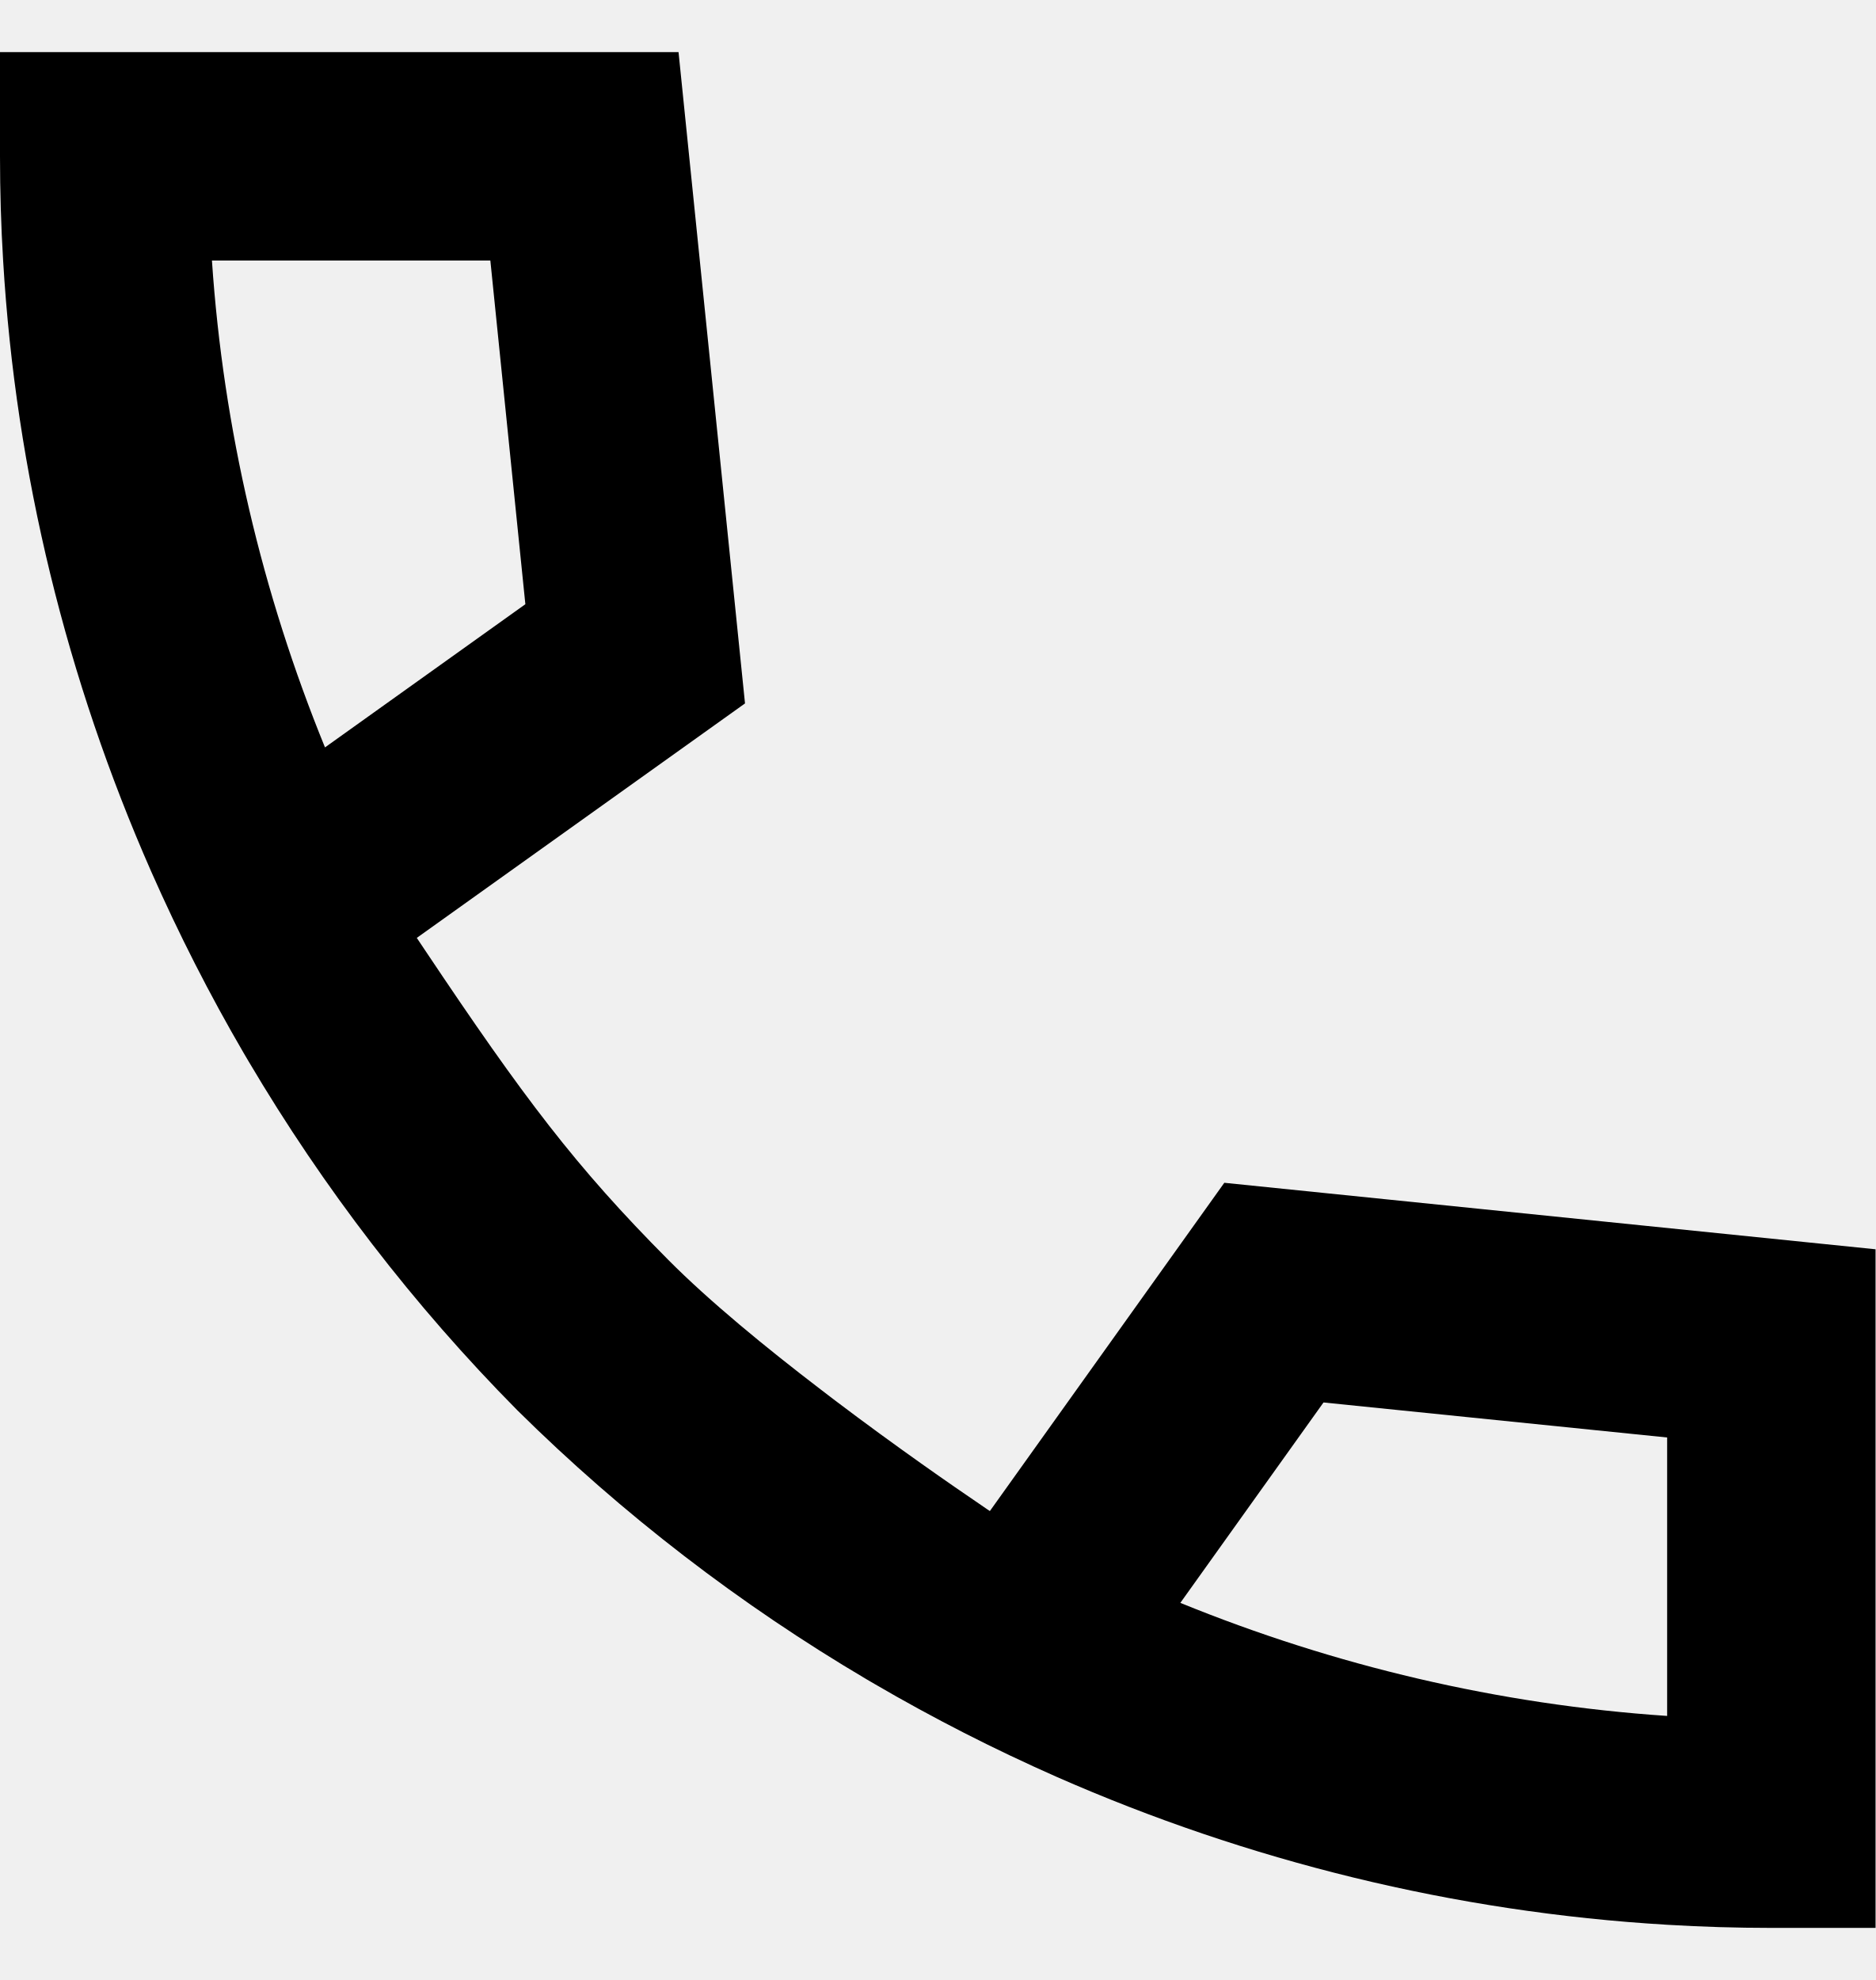
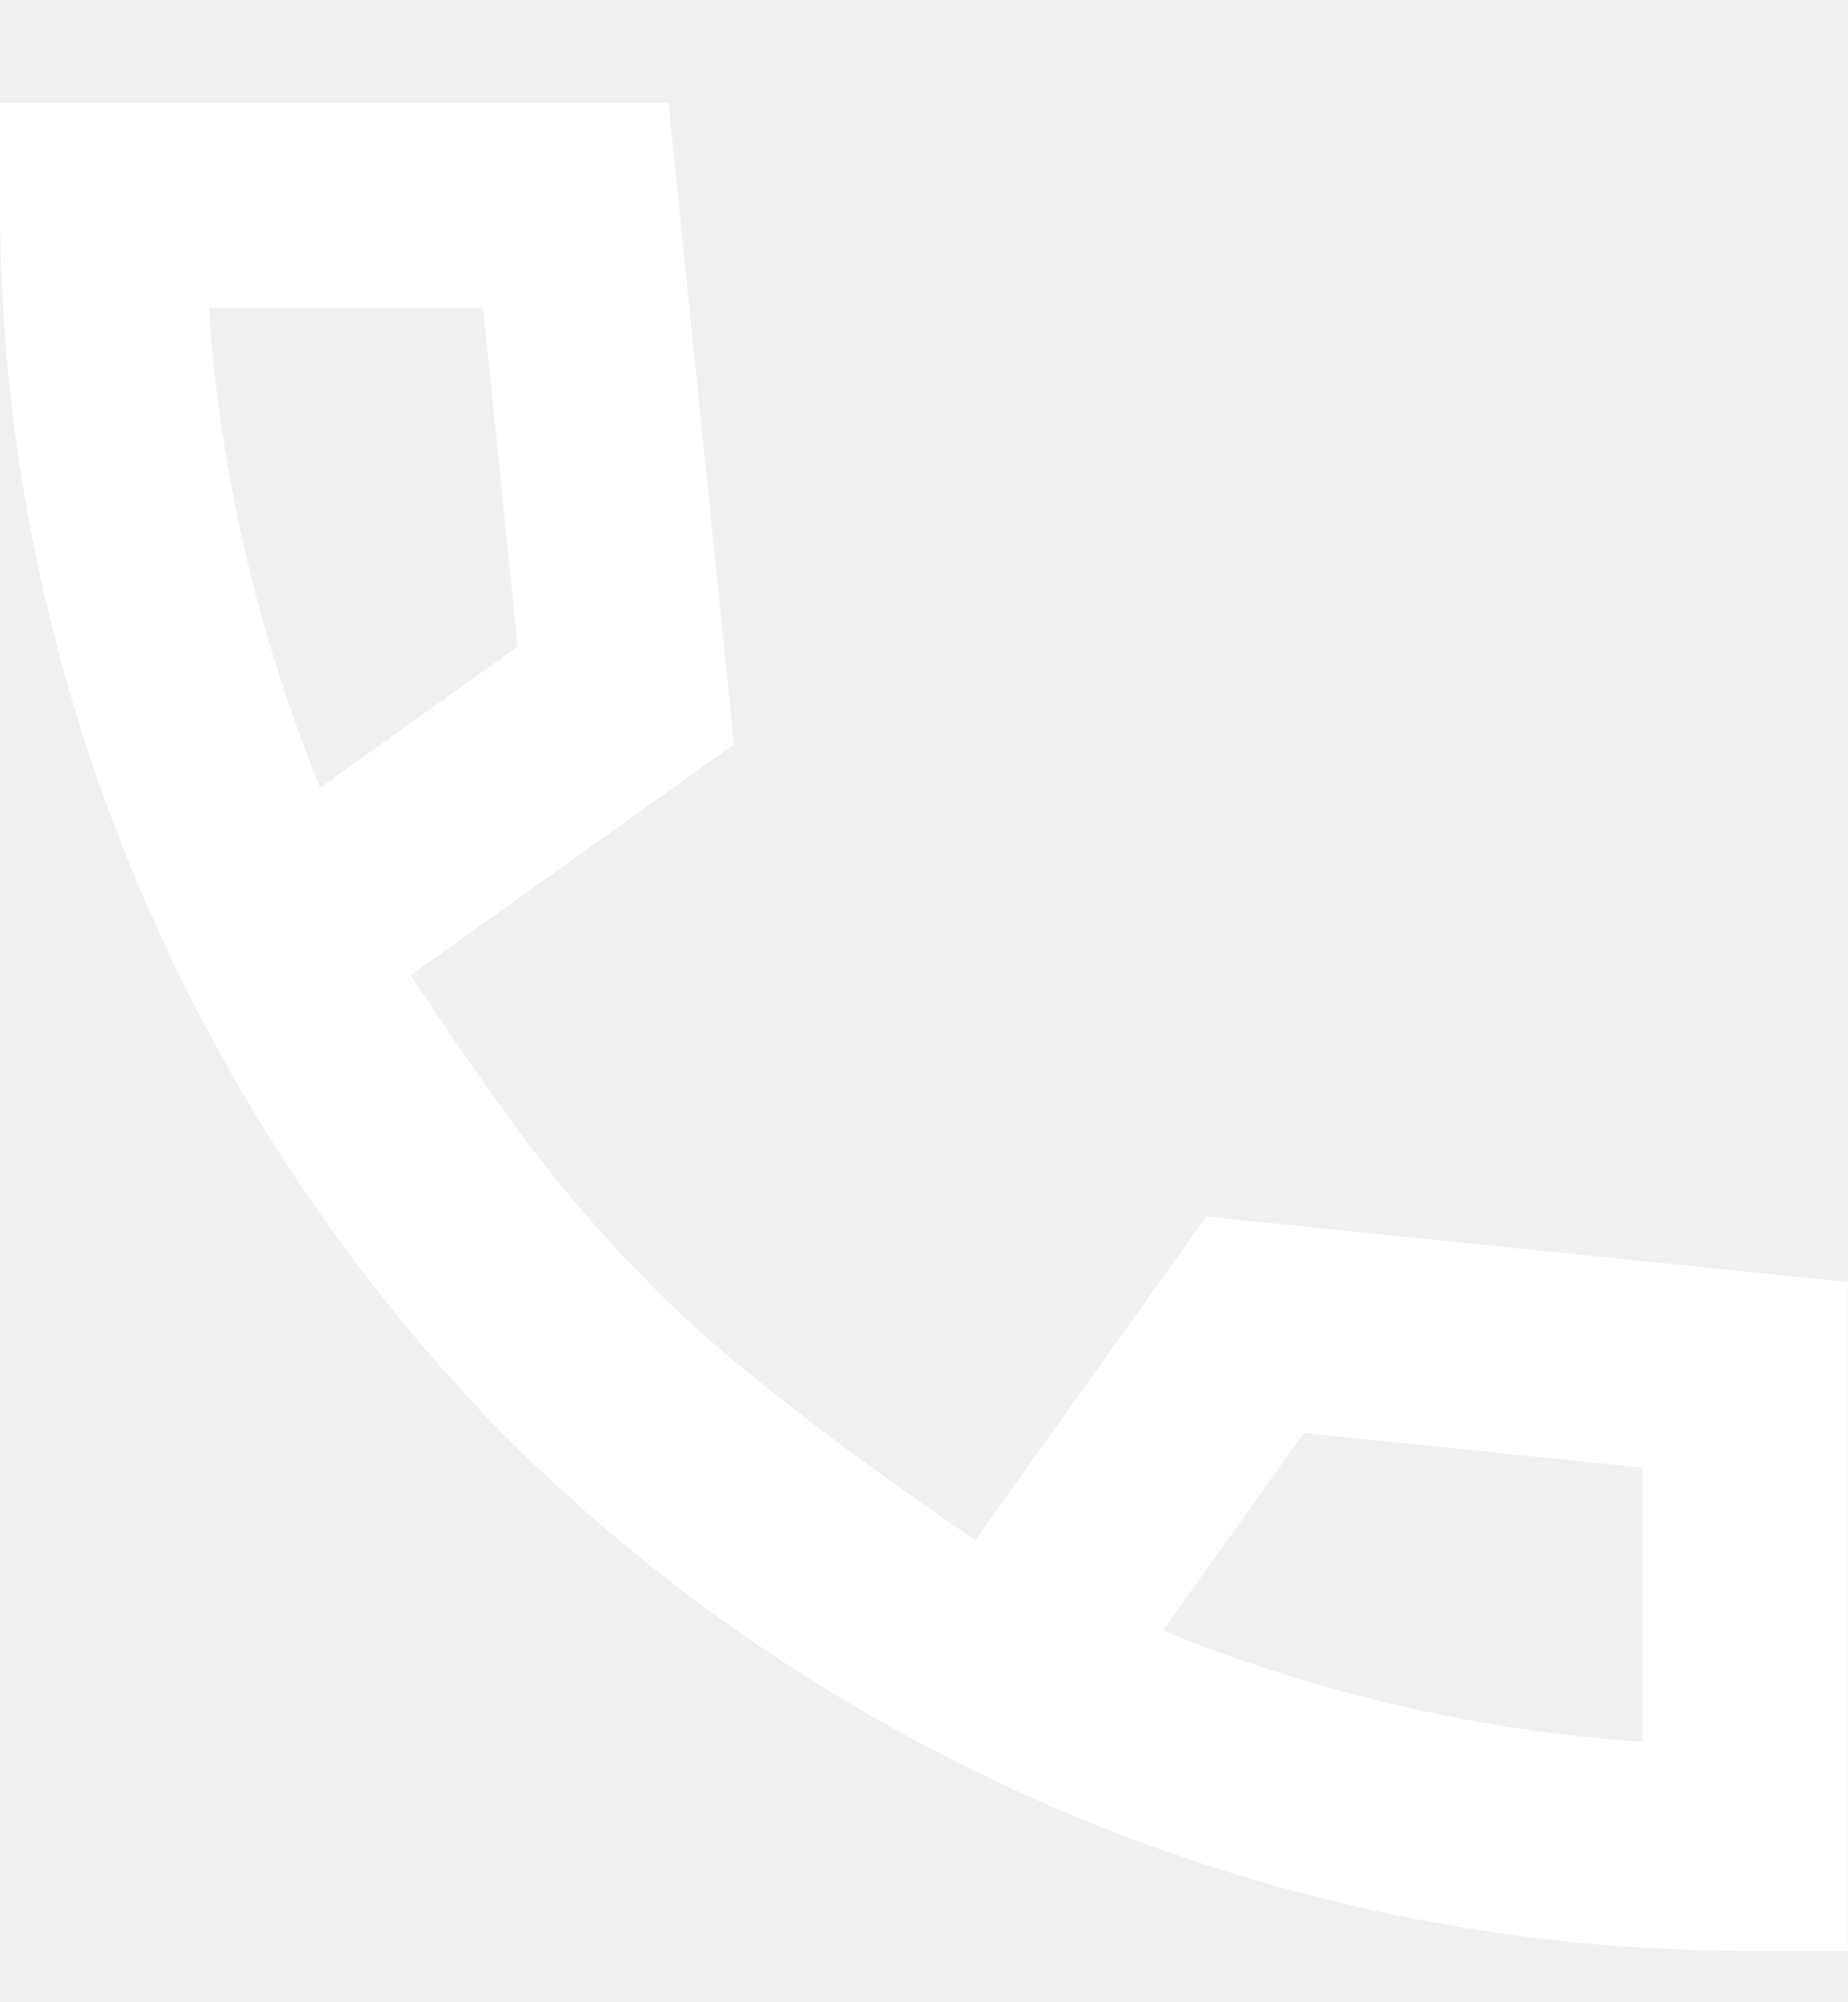
- <svg xmlns="http://www.w3.org/2000/svg" width="18" height="19" viewBox="0 0 18 19" fill="none">
-   <path fill-rule="evenodd" clip-rule="evenodd" d="M0 0.5V1.5C0 1.835 0.01 2.168 0.03 2.5C0.151 4.541 0.642 6.525 1.451 8.363C1.715 8.961 2.011 9.543 2.34 10.107C2.356 10.133 2.371 10.159 2.386 10.185C3.104 11.4 3.969 12.527 4.966 13.534C5.975 14.532 7.104 15.399 8.321 16.117C8.345 16.131 8.369 16.145 8.393 16.159C8.393 16.159 8.393 16.159 8.393 16.159C8.957 16.488 9.539 16.785 10.137 17.049C11.975 17.858 13.959 18.349 16 18.47C16.332 18.49 16.665 18.5 17 18.5H18V11.988L11.75 11.35L9.5 14.5C9.5 14.5 9.46 14.474 9.39 14.425C9.163 14.271 8.613 13.892 8.012 13.437C7.967 13.403 7.921 13.368 7.876 13.333C7.354 12.934 6.809 12.488 6.412 12.088C5.525 11.196 5.028 10.537 4.081 9.121C4.054 9.081 4.027 9.041 4 9L7.15 6.75L6.512 0.5H0ZM4.706 2.5H2.034C2.143 4.117 2.516 5.694 3.119 7.172L5.042 5.798L4.706 2.5ZM11.328 15.381C12.806 15.984 14.383 16.357 16 16.466V13.794L12.702 13.458L11.328 15.381Z" fill="black" />
+ <svg xmlns="http://www.w3.org/2000/svg" width="12" height="13" viewBox="0 0 12 13" fill="none">
+   <path fill-rule="evenodd" clip-rule="evenodd" d="M0 0.667V1.333C0 1.556 0.007 1.779 0.02 2C0.101 3.361 0.428 4.684 0.968 5.909C1.143 6.307 1.341 6.695 1.56 7.071C1.57 7.089 1.581 7.106 1.591 7.124C2.069 7.933 2.646 8.685 3.311 9.356C3.983 10.021 4.736 10.6 5.547 11.078C5.563 11.088 5.579 11.097 5.595 11.106C5.595 11.106 5.595 11.106 5.595 11.106C5.971 11.325 6.36 11.524 6.758 11.699C7.983 12.239 9.306 12.566 10.667 12.647C10.888 12.66 11.11 12.667 11.333 12.667H12V8.325L7.833 7.9L6.333 10C6.333 10 6.307 9.983 6.26 9.95C6.108 9.847 5.742 9.595 5.342 9.292C5.311 9.269 5.281 9.246 5.25 9.222C4.903 8.956 4.539 8.658 4.275 8.392C3.683 7.797 3.352 7.358 2.721 6.414C2.703 6.388 2.685 6.361 2.667 6.333L4.767 4.833L4.341 0.667H0ZM3.137 2H1.356C1.429 3.078 1.677 4.129 2.079 5.115L3.362 4.199L3.137 2ZM7.552 10.588C8.537 10.99 9.589 11.238 10.667 11.311V9.53L8.468 9.305L7.552 10.588Z" fill="white" />
</svg>
